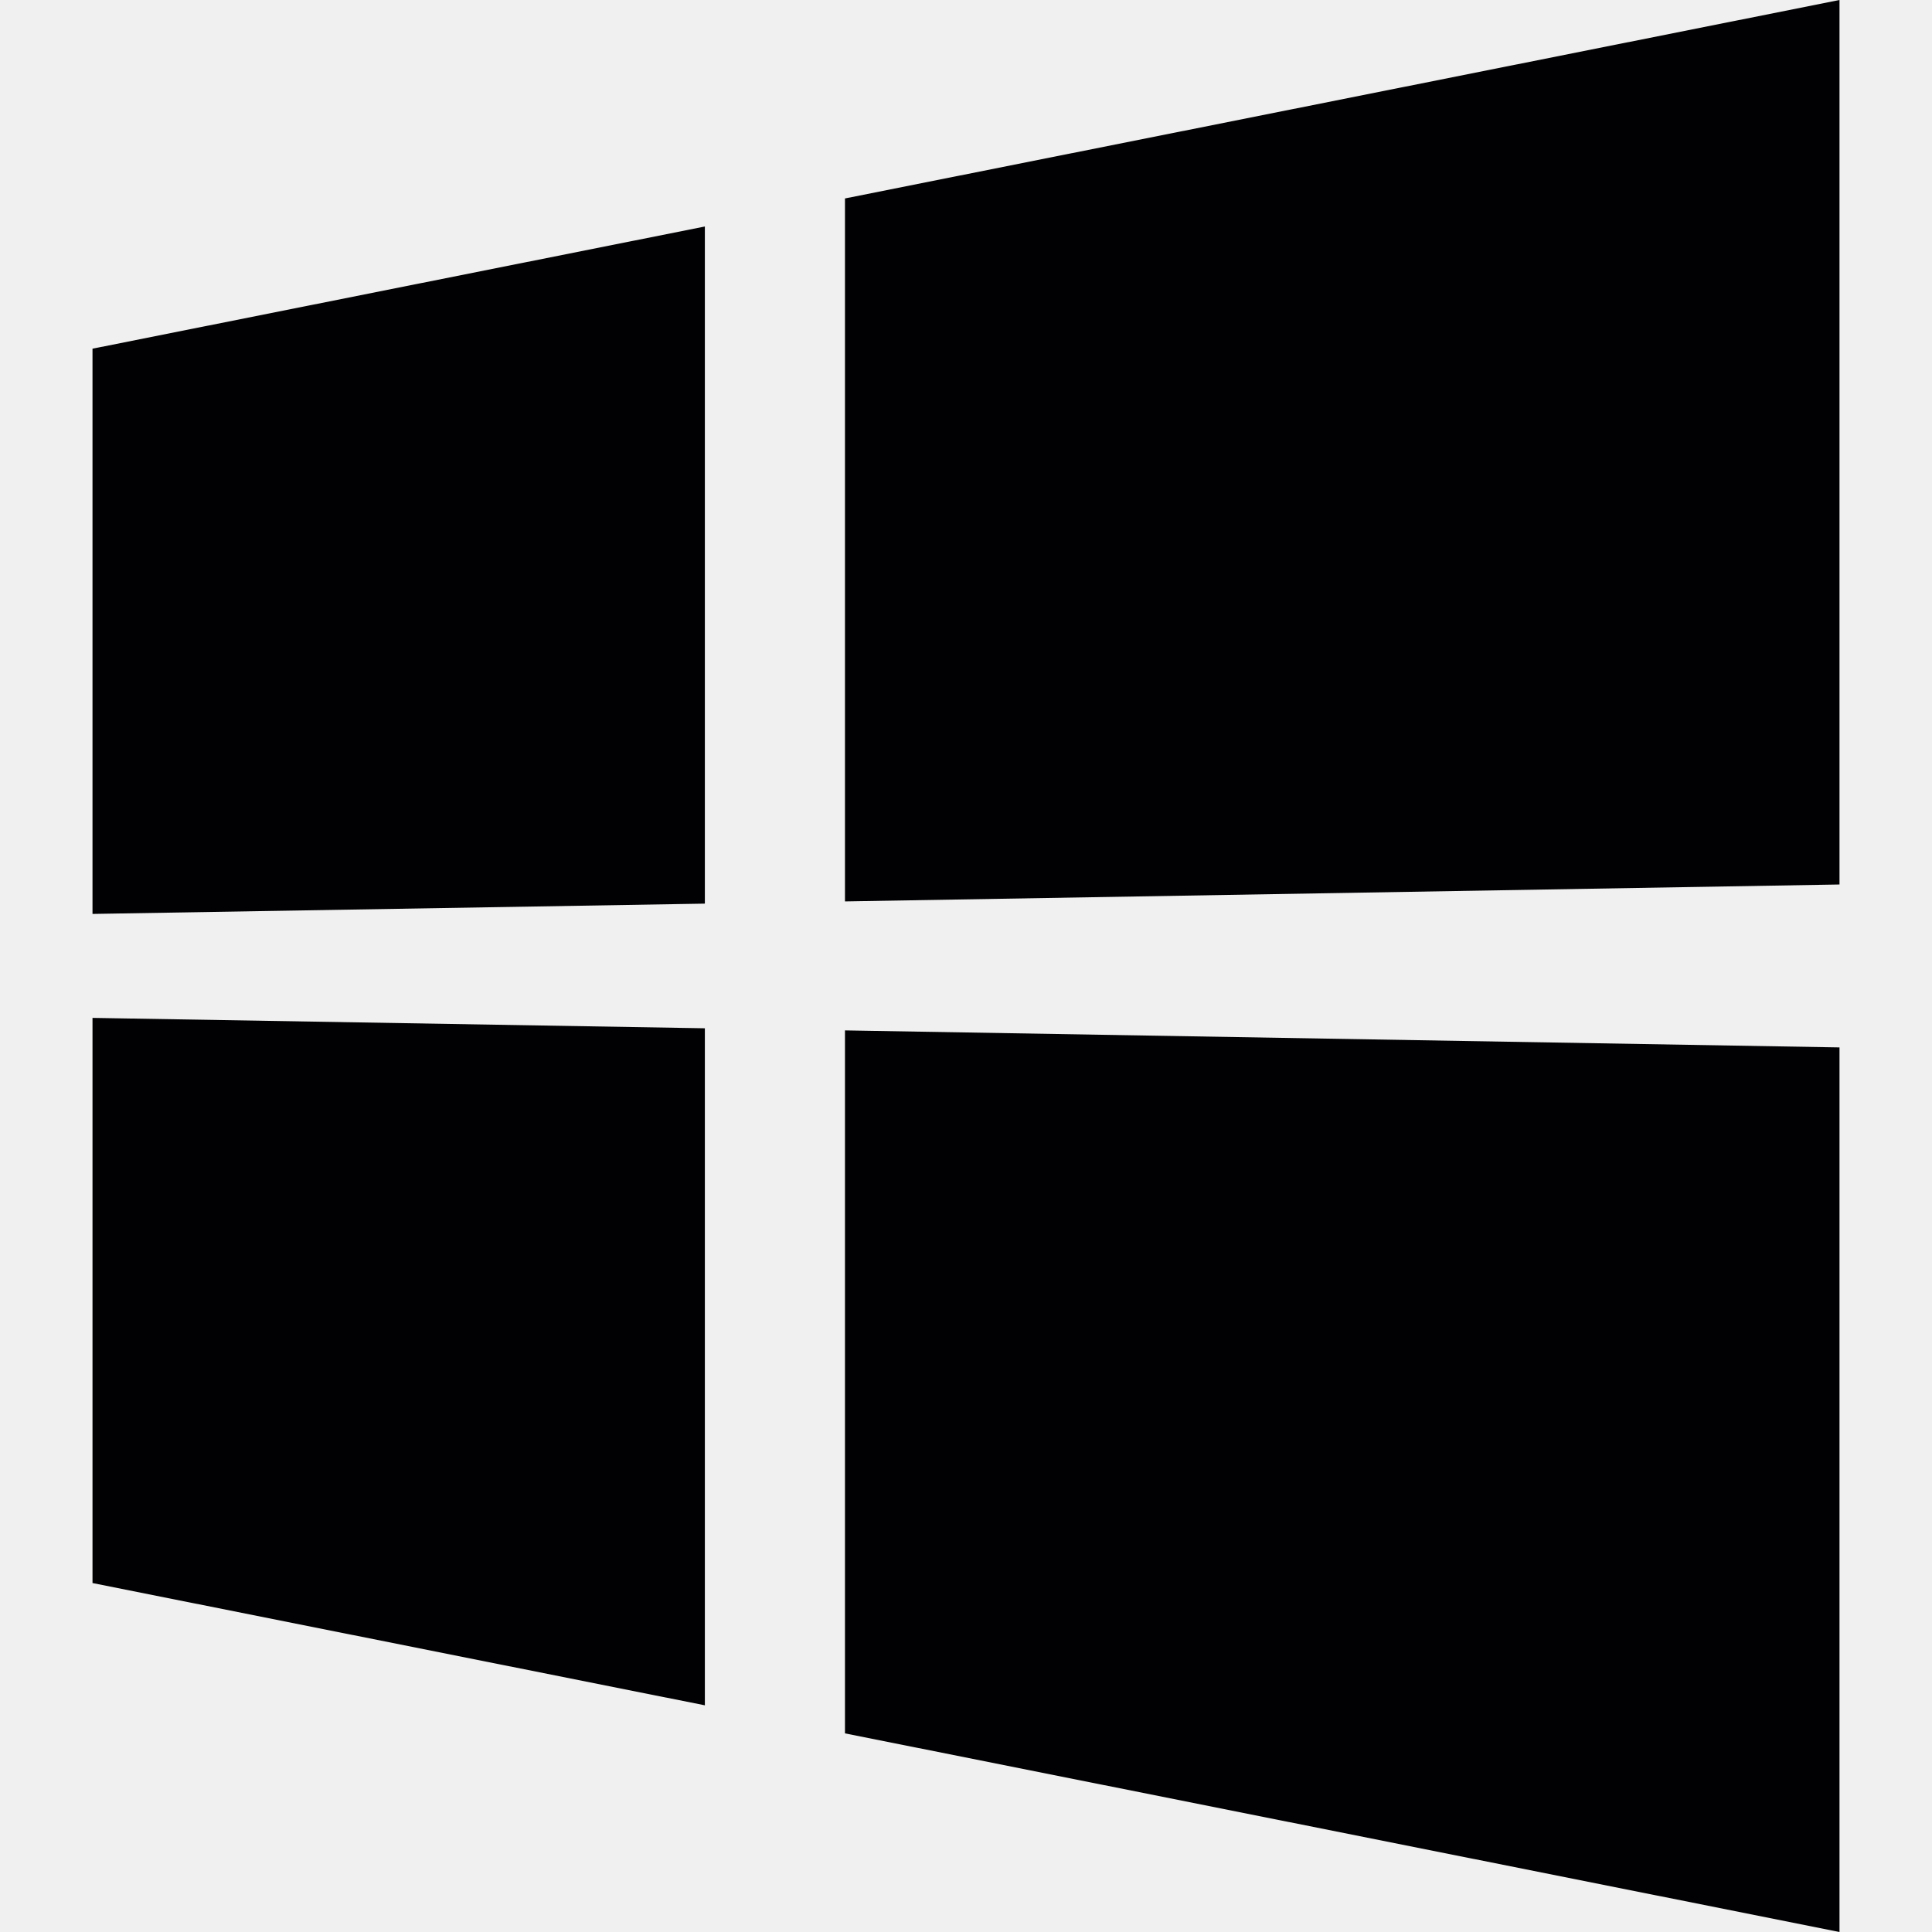
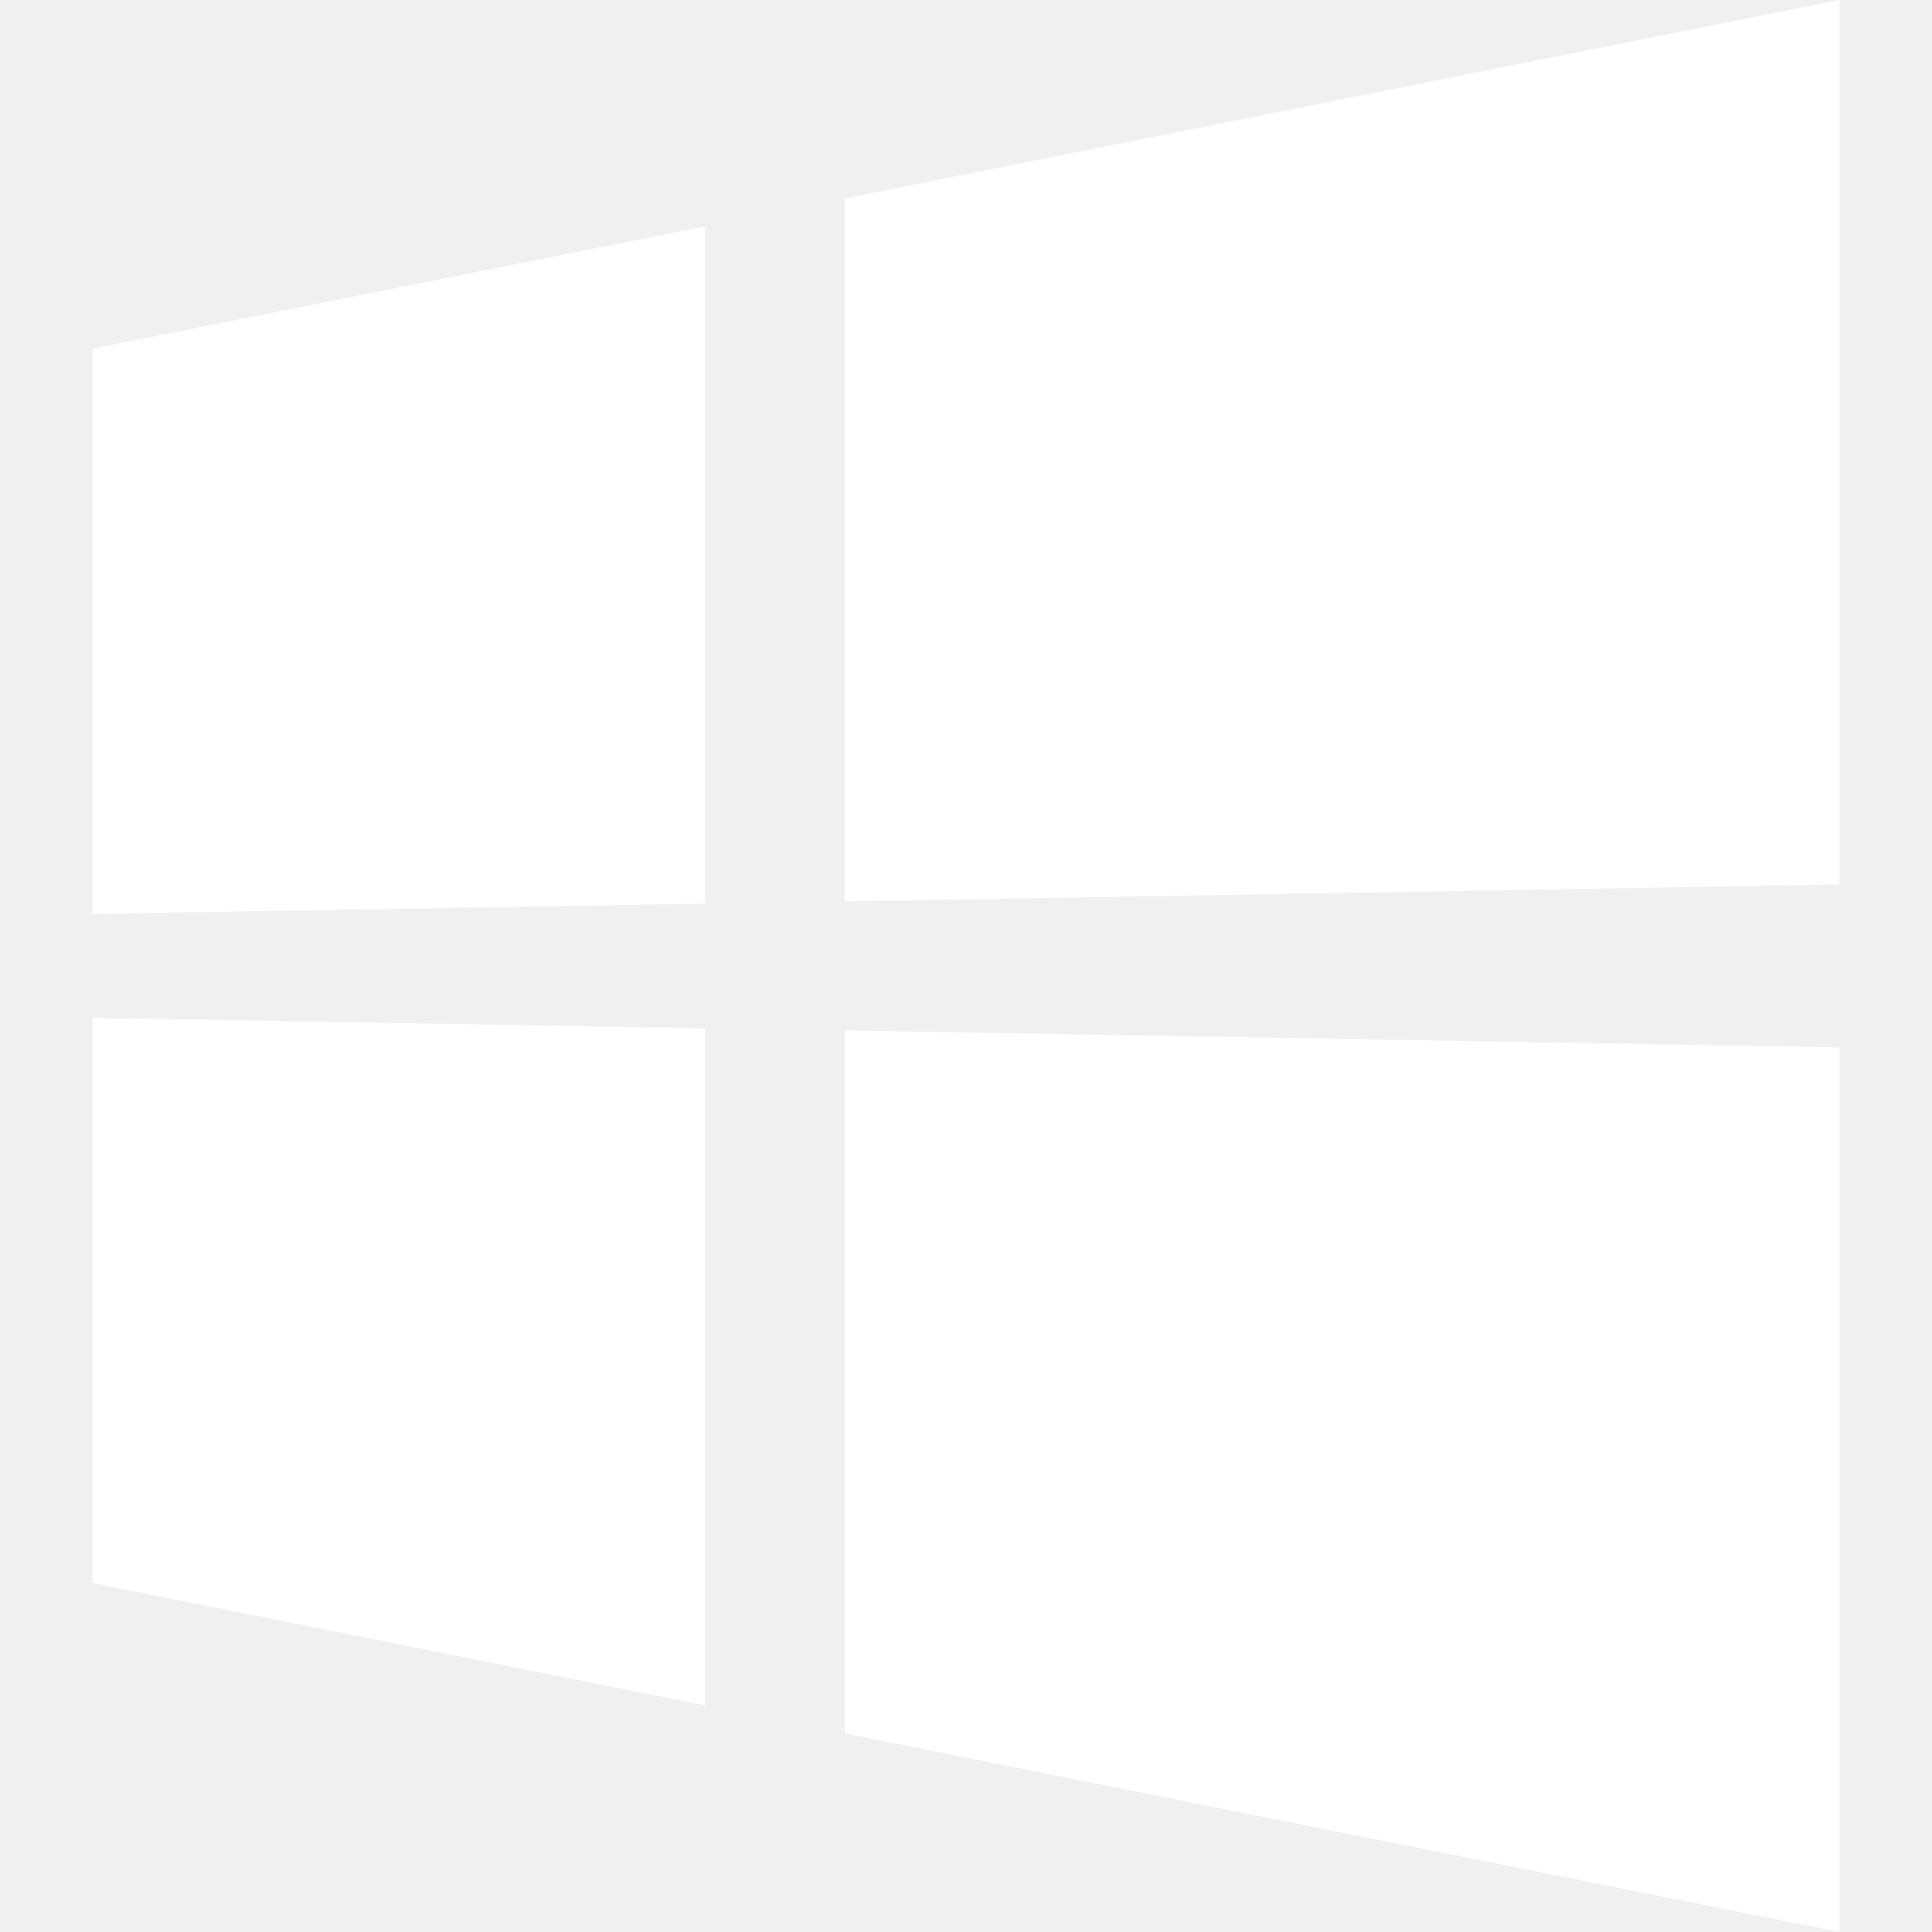
<svg xmlns="http://www.w3.org/2000/svg" version="1.1" width="512" height="512" x="0" y="0" viewBox="0 0 452.986 452.986" style="enable-background:new 0 0 512 512" xml:space="preserve" class="">
  <g>
-     <path d="M165.265 53.107 21.689 81.753v132.531l143.575-2.416V53.107m266.033 192.476-233.18-3.991v164.822l233.18 46.571V245.583m-266.032-4.486L21.69 238.659v132.509l143.575 28.668V241.097M431.297 0l-233.18 46.528V211.35l233.18-3.969V0" style="" fill="#010002" data-original="#010002" class="" />
+     <path d="M165.265 53.107 21.689 81.753v132.531l143.575-2.416V53.107m266.033 192.476-233.18-3.991v164.822l233.18 46.571V245.583m-266.032-4.486L21.69 238.659v132.509l143.575 28.668V241.097M431.297 0l-233.18 46.528V211.35l233.18-3.969V0" style="" fill="#ffffff" data-original="#010002" class="" />
  </g>
</svg>
